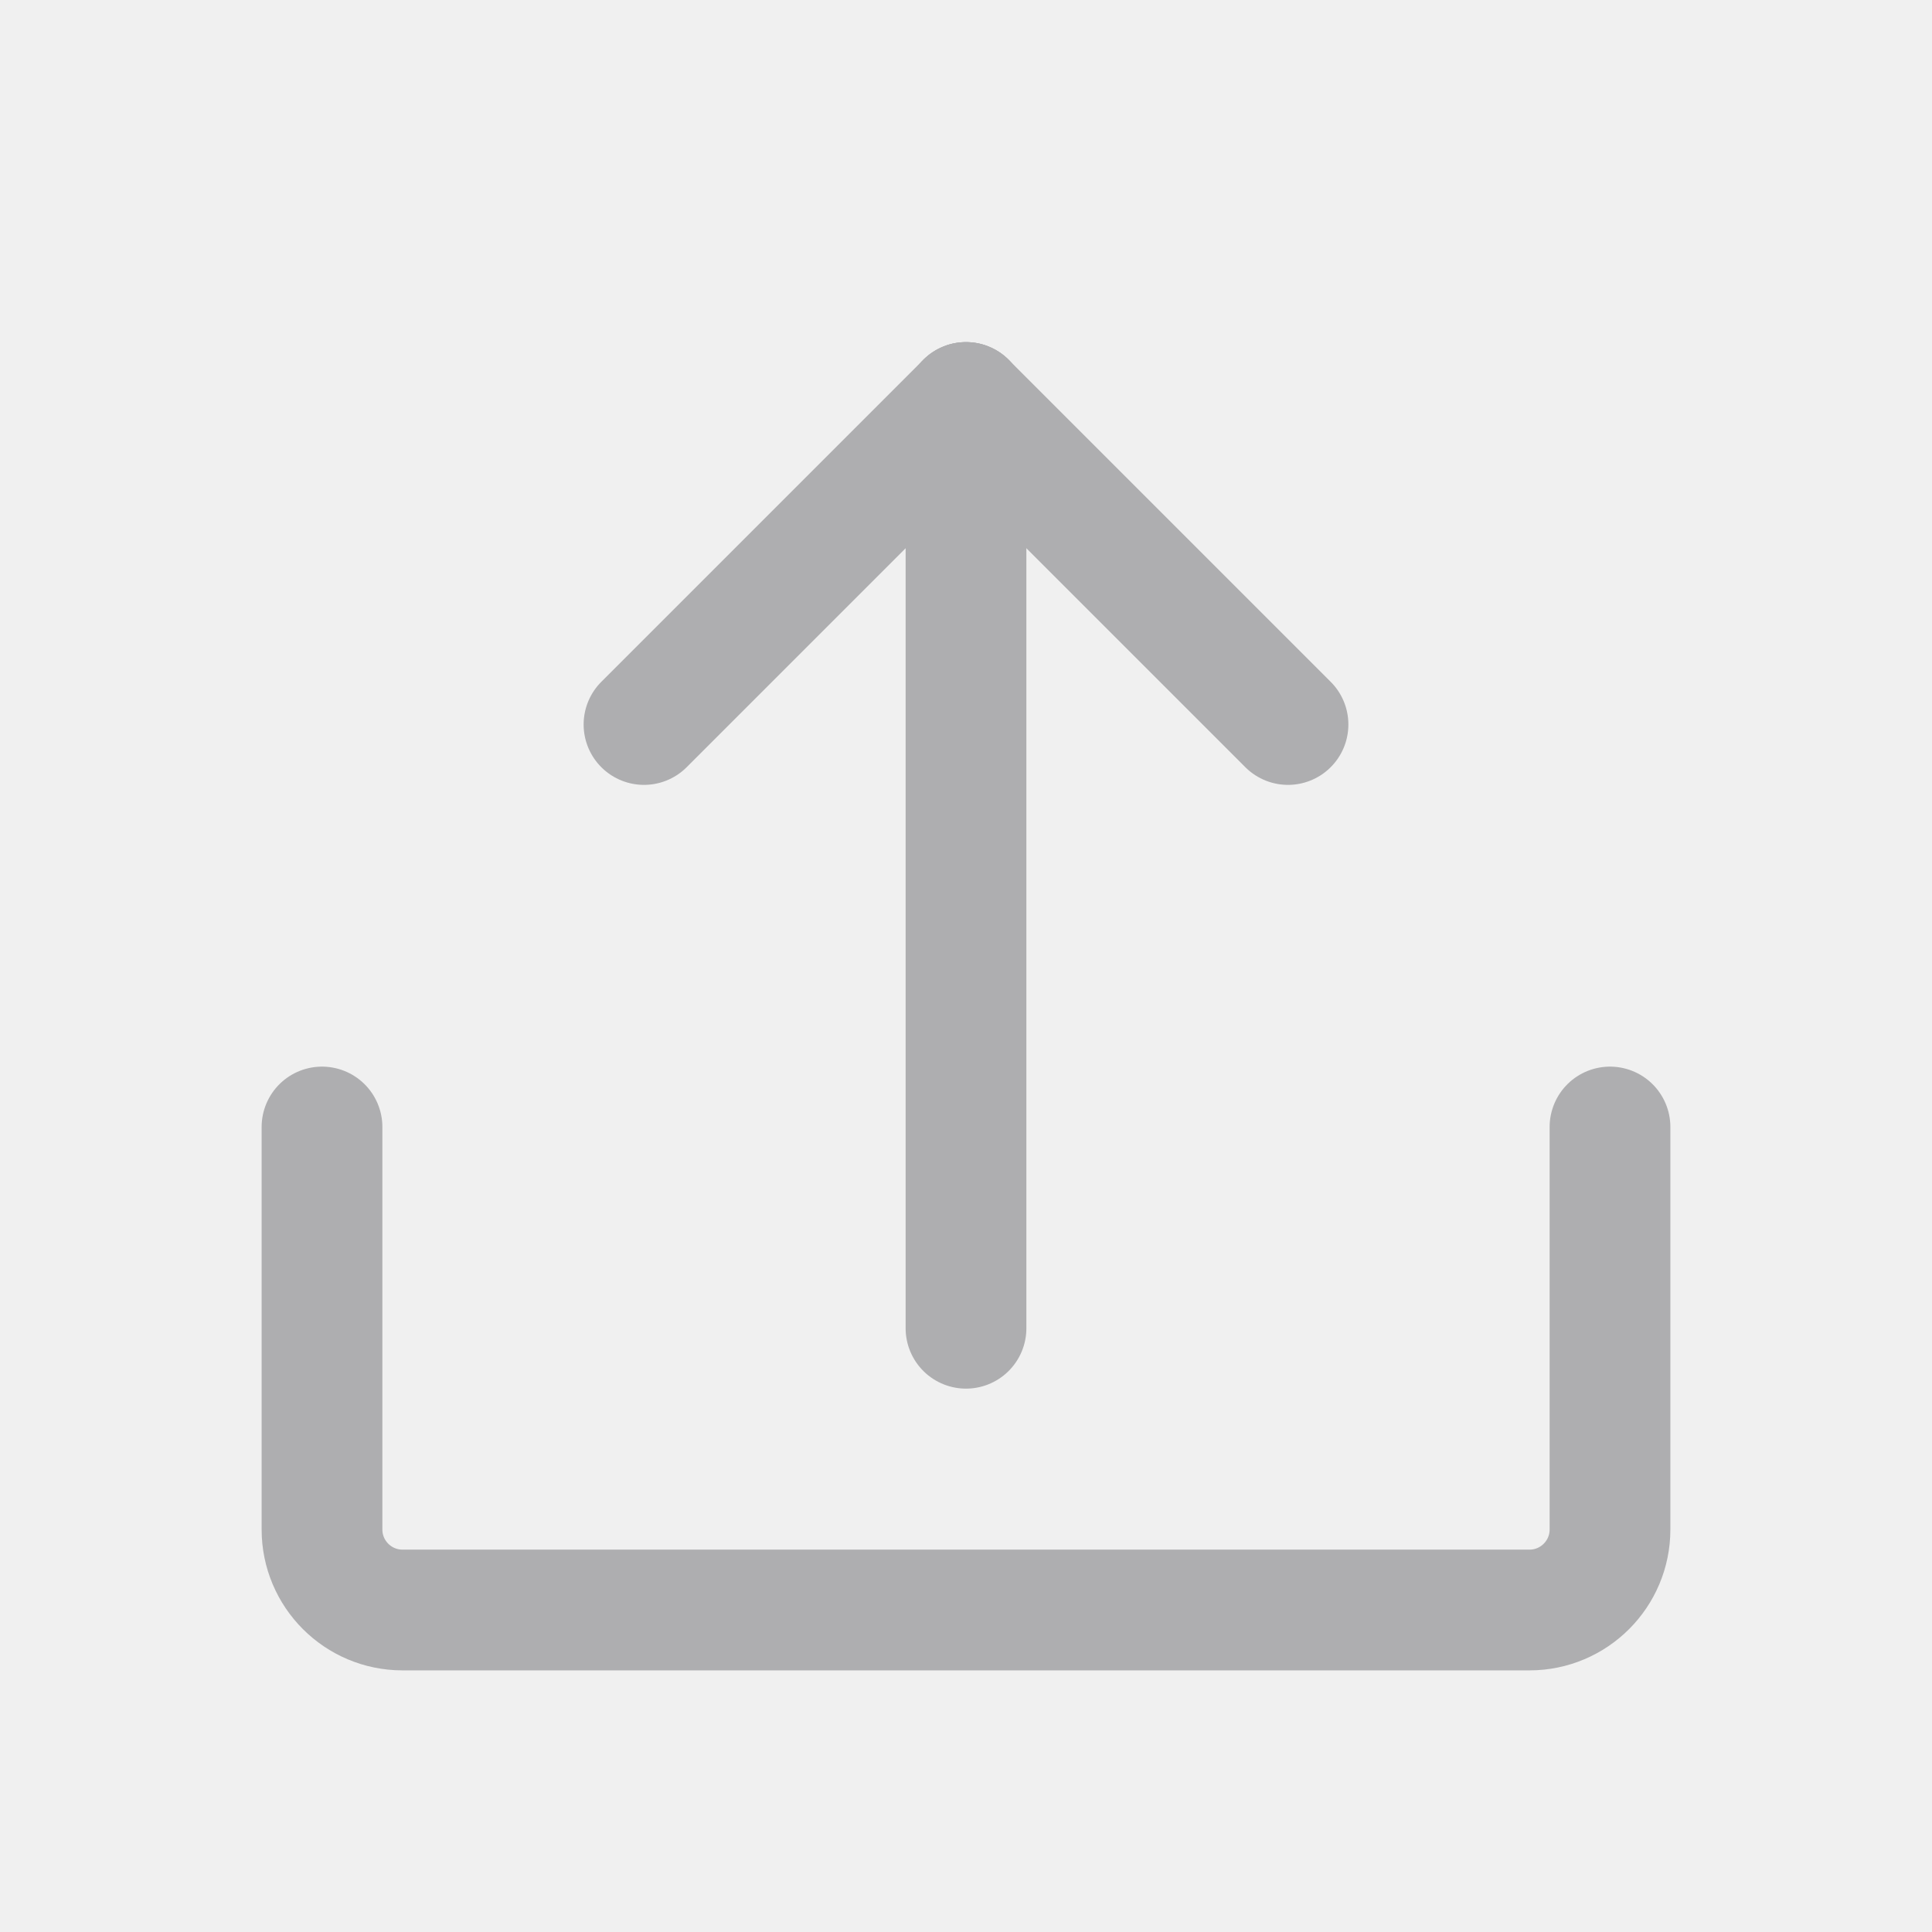
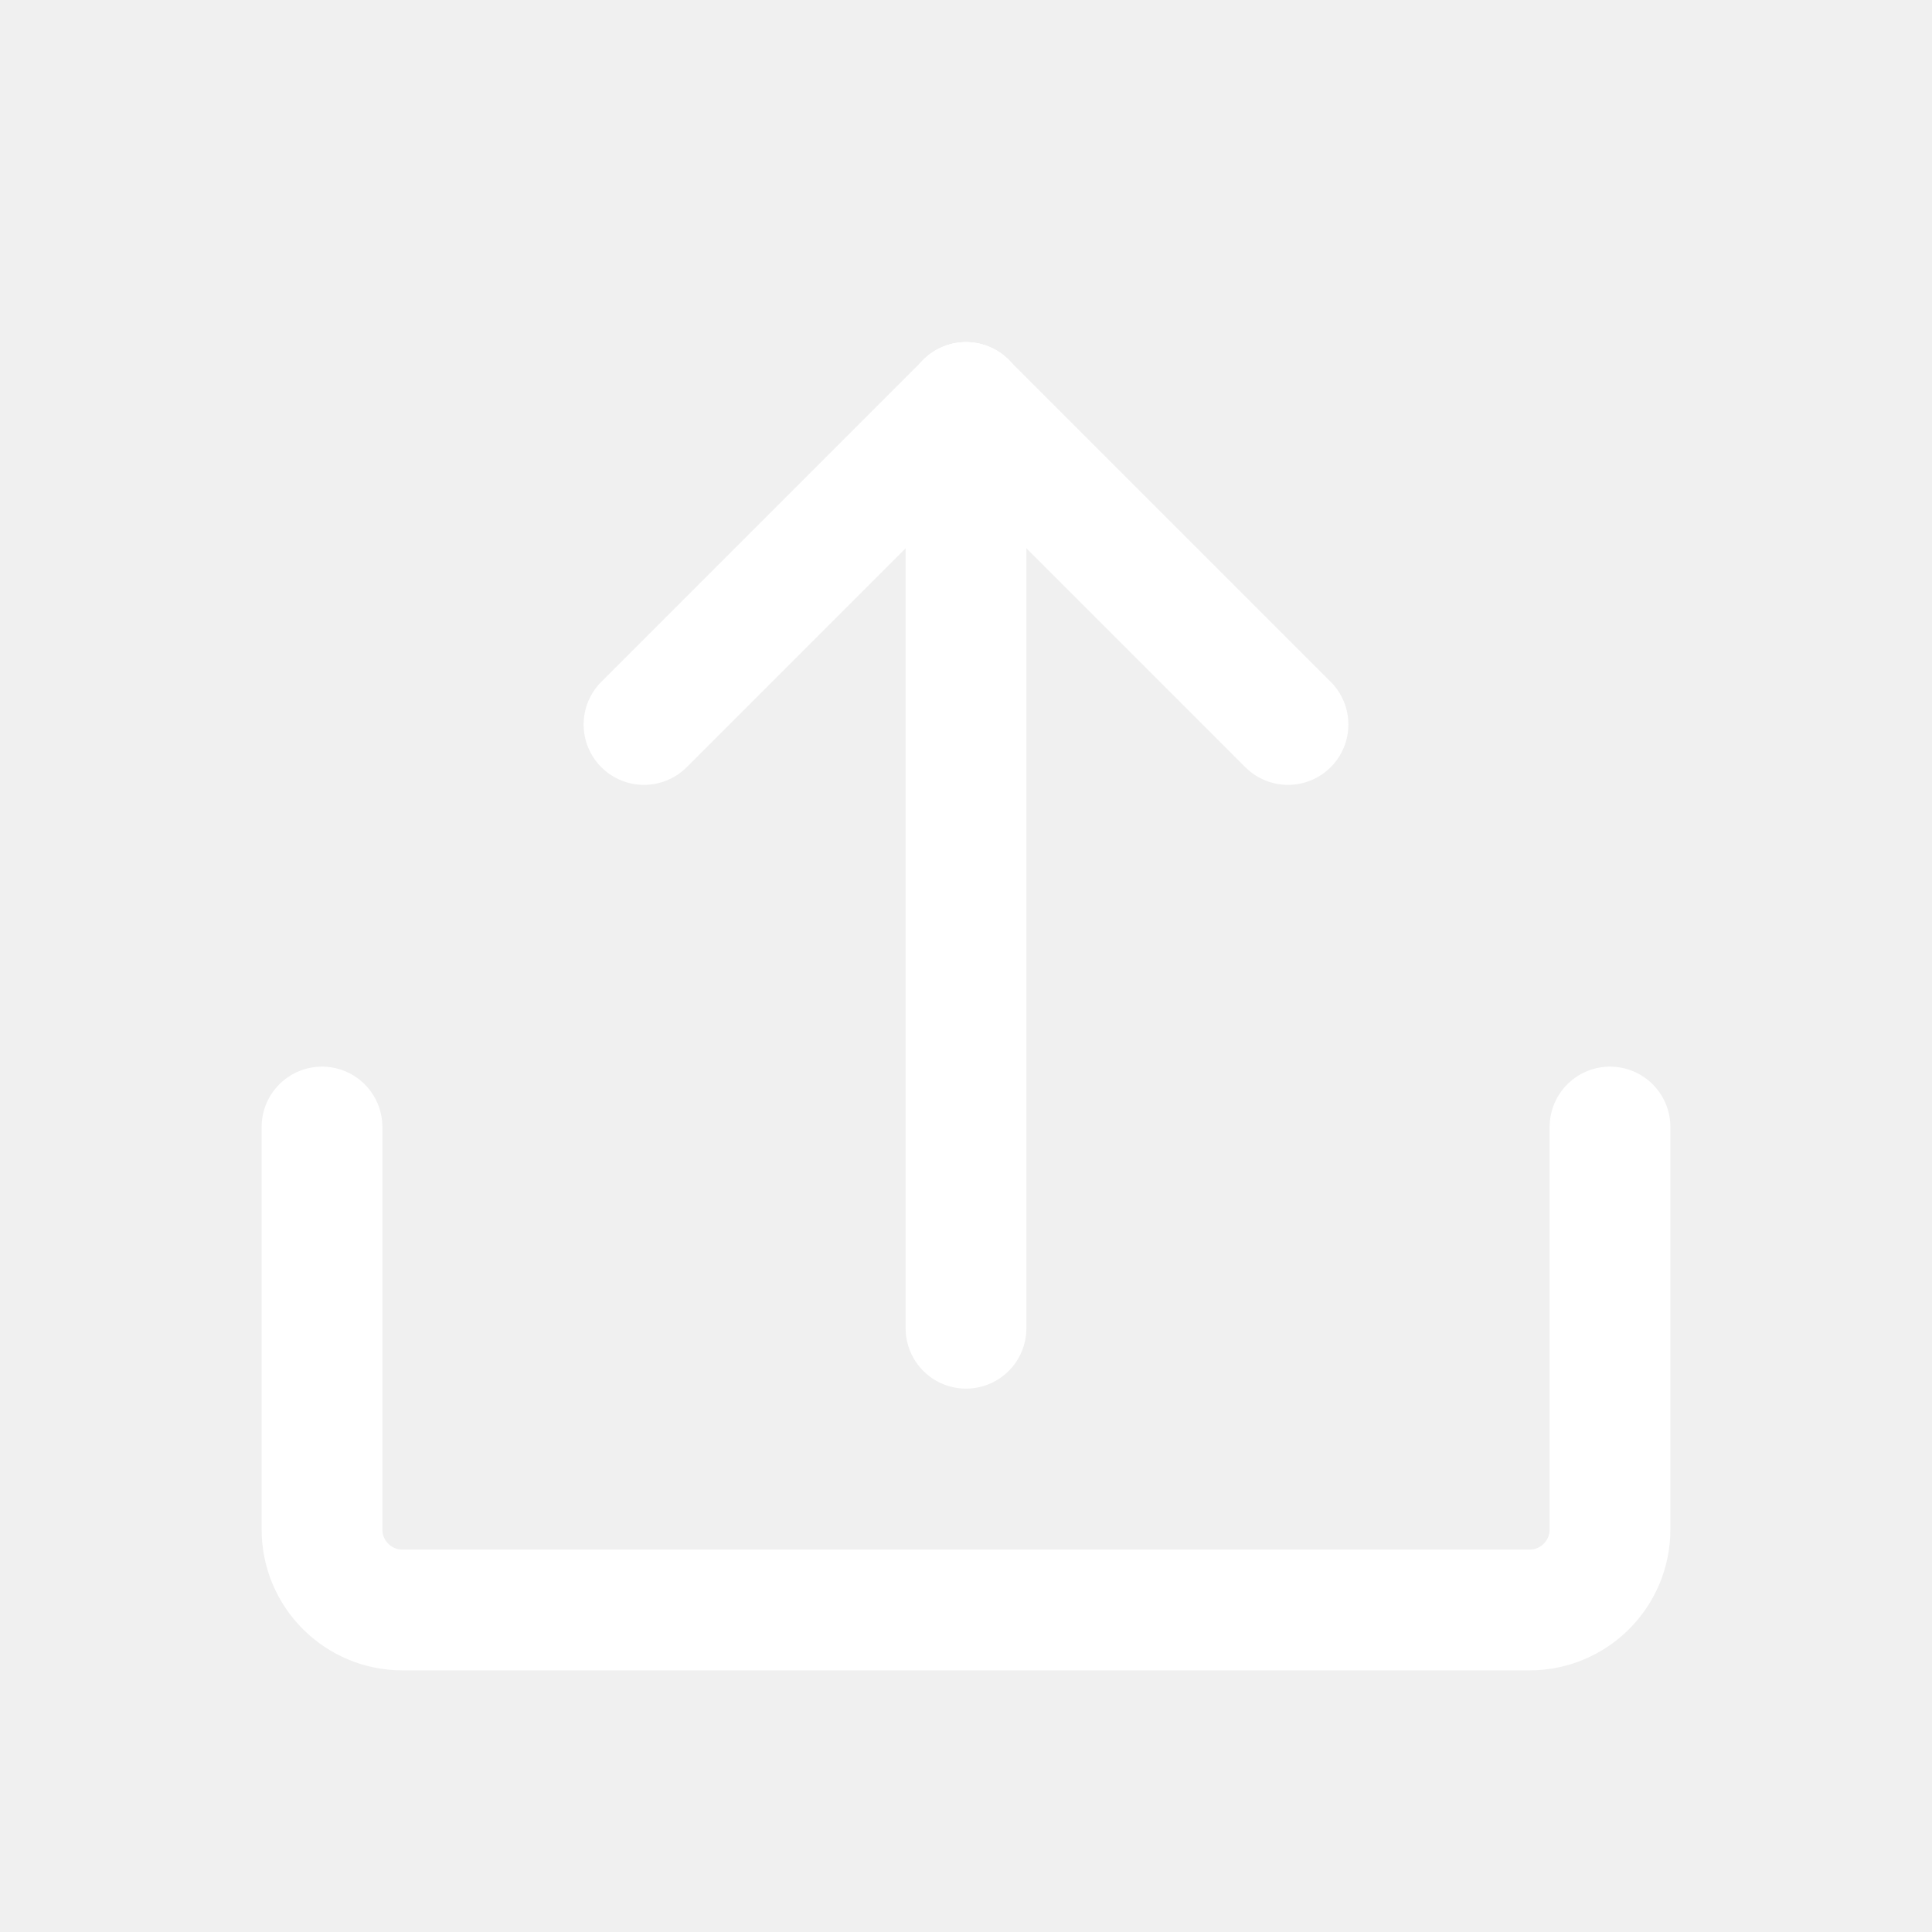
<svg xmlns="http://www.w3.org/2000/svg" width="24" height="24" viewBox="0 0 24 24" fill="none">
-   <path d="M12 5L8 9" stroke="#AEAEB0" stroke-width="1.5" stroke-linecap="round" />
-   <path d="M12 5L16 9" stroke="#AEAEB0" stroke-width="1.5" stroke-linecap="round" />
-   <path d="M12 5V16.5" stroke="#AEAEB0" stroke-width="1.5" stroke-linecap="round" />
-   <path d="M4 14V19C4 19.552 4.448 20 5 20H19C19.552 20 20 19.552 20 19V14" stroke="#AEAEB0" stroke-width="1.5" stroke-linecap="round" />
+   <path d="M12 5L8 9" stroke="white" stroke-width="1.5" stroke-linecap="round" />
+   <path d="M12 5L16 9" stroke="white" stroke-width="1.5" stroke-linecap="round" />
+   <path d="M12 5V16.5" stroke="white" stroke-width="1.5" stroke-linecap="round" />
+   <path d="M4 14V19C4 19.552 4.448 20 5 20H19C19.552 20 20 19.552 20 19V14" stroke="white" stroke-width="1.5" stroke-linecap="round" />
</svg>
